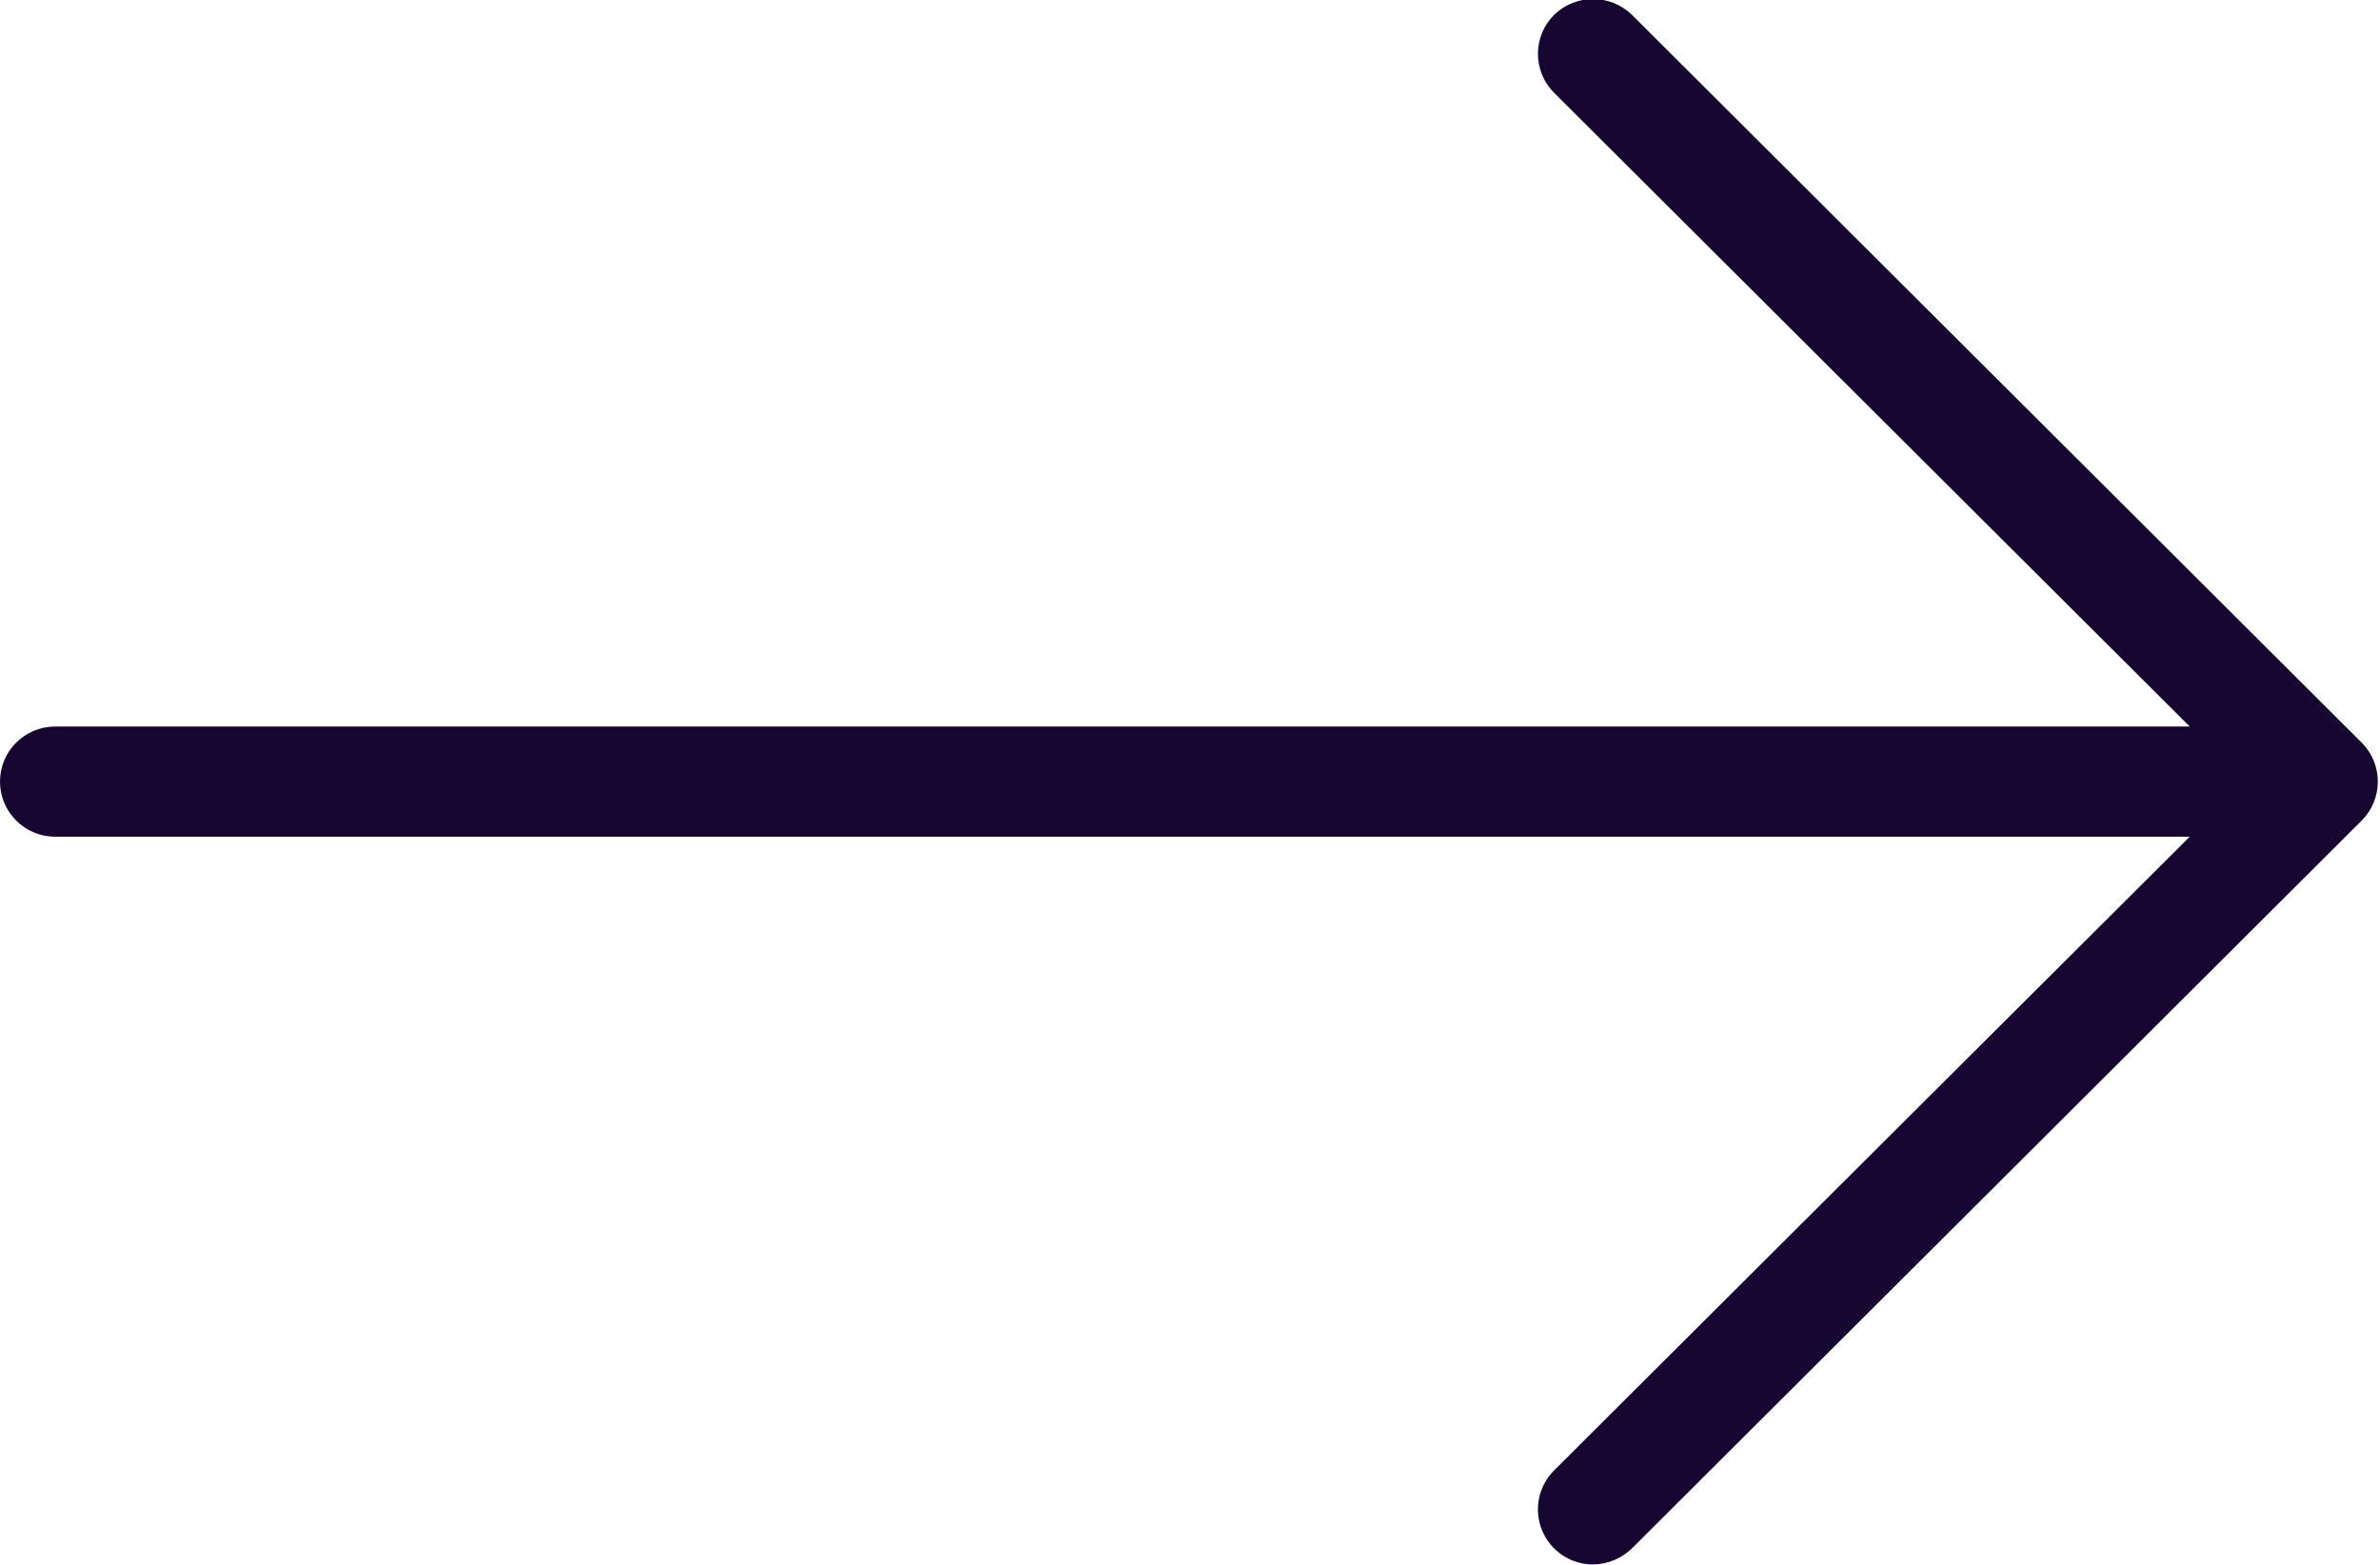
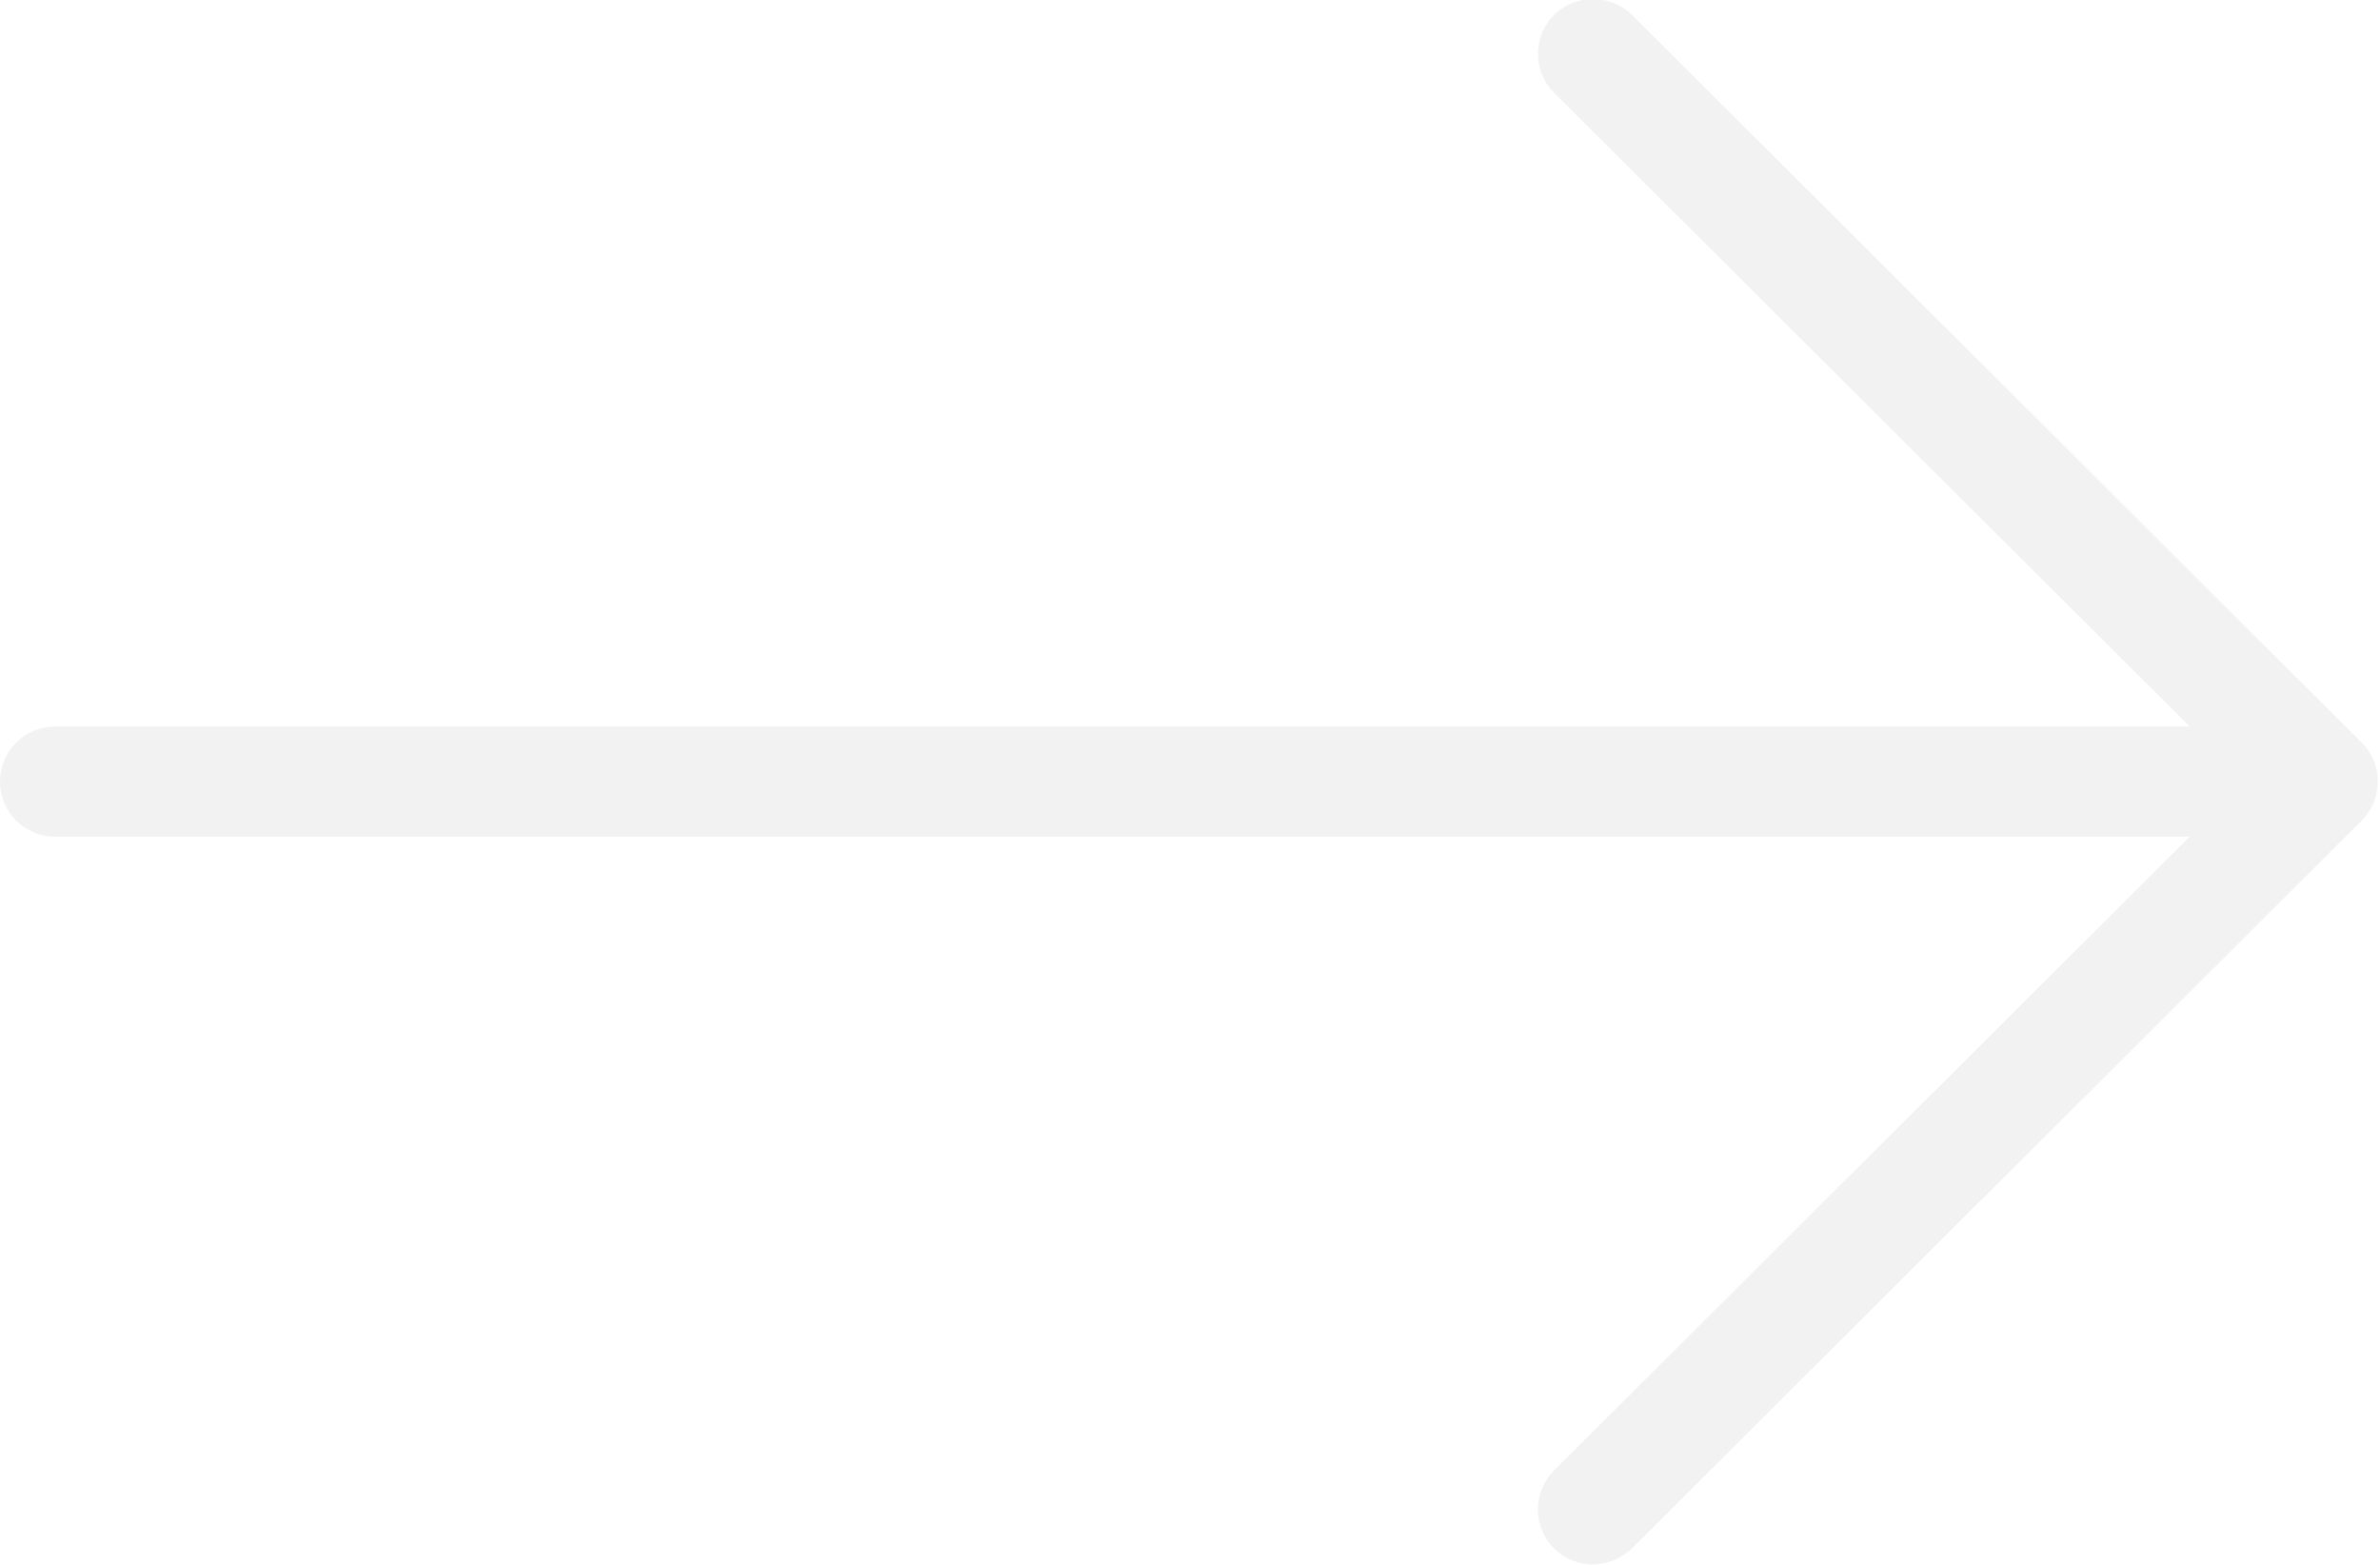
<svg xmlns="http://www.w3.org/2000/svg" width="38.03" height="25" viewBox="0 0 38.03 25">
-   <path d="M37.74 11.87L26.08.24a.893.893 0 0 0-1.25 0 .881.881 0 0 0 0 1.24l10.16 10.13H.88a.88.88 0 0 0 0 1.76h34.11L24.83 23.5a.88.88 0 0 0 .62 1.5.911.911 0 0 0 .63-.26l11.66-11.63a.881.881 0 0 0 0-1.24z" fill="#170632" fill-rule="evenodd" />
+   <path d="M37.74 11.87L26.08.24a.893.893 0 0 0-1.25 0 .881.881 0 0 0 0 1.24l10.16 10.13H.88a.88.88 0 0 0 0 1.76h34.11L24.83 23.5a.88.88 0 0 0 .62 1.5.911.911 0 0 0 .63-.26l11.66-11.63a.881.881 0 0 0 0-1.24z" fill="#f2f2f2" fill-rule="evenodd" />
</svg>
